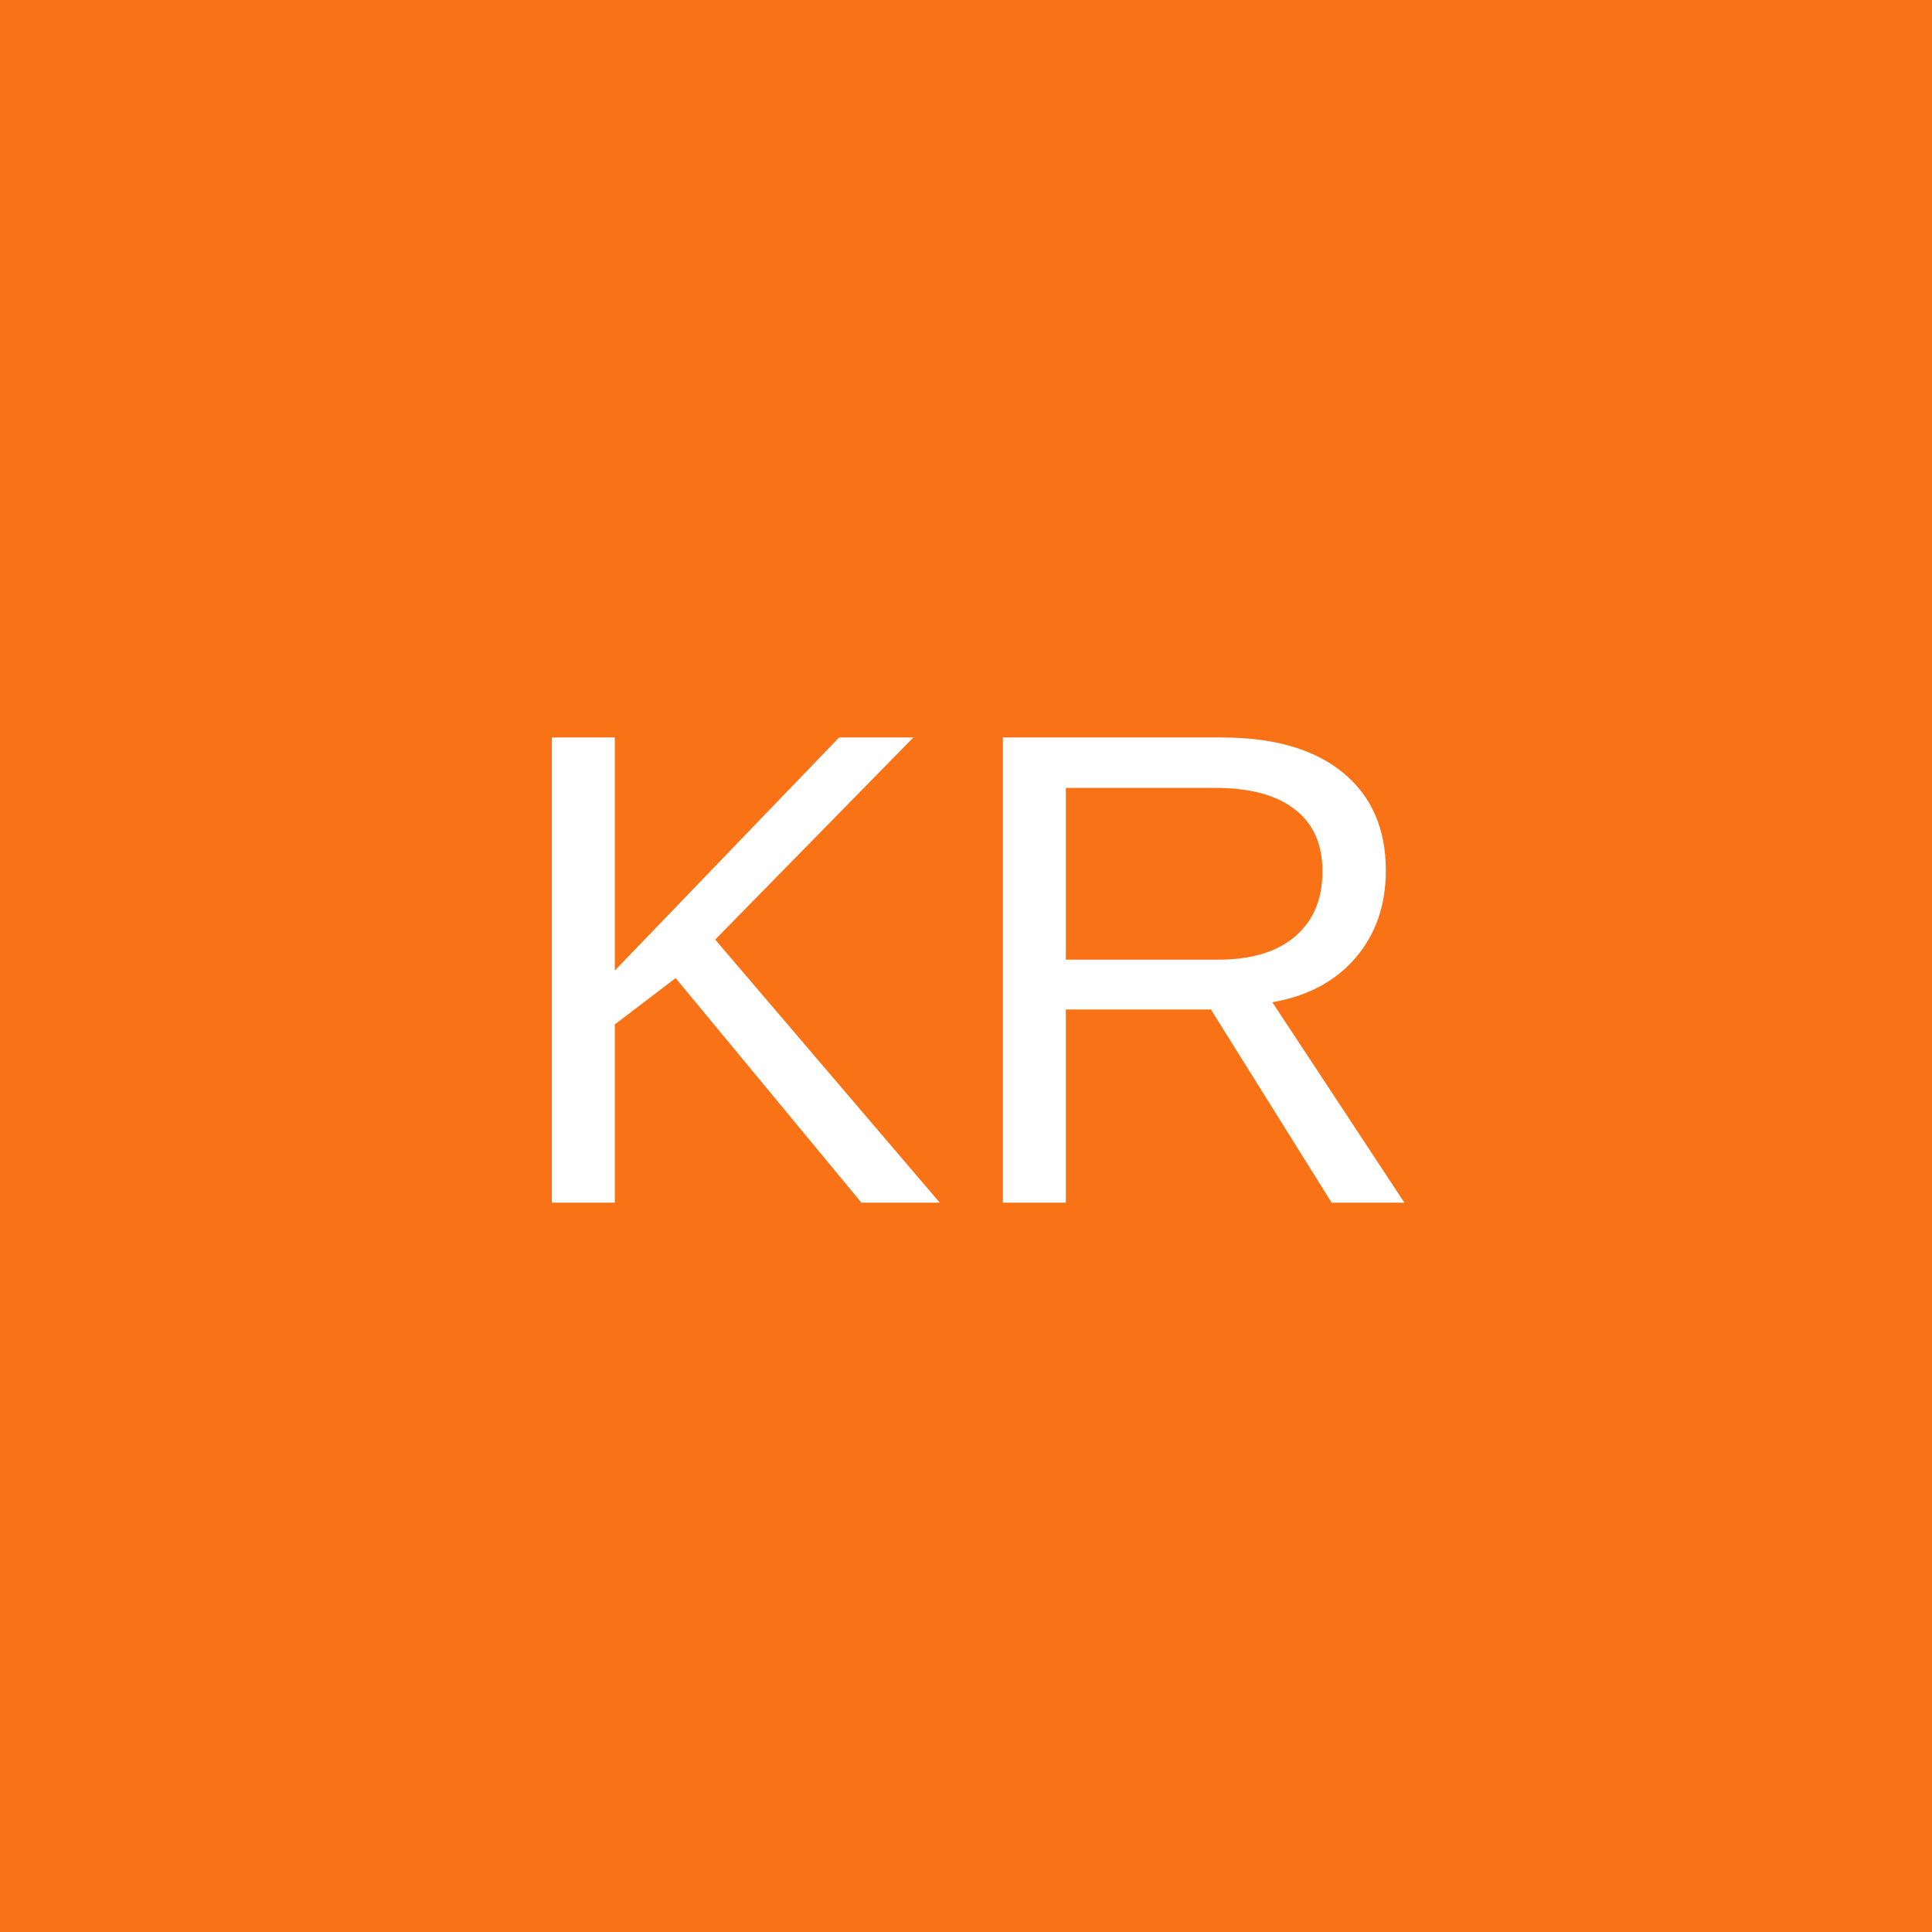
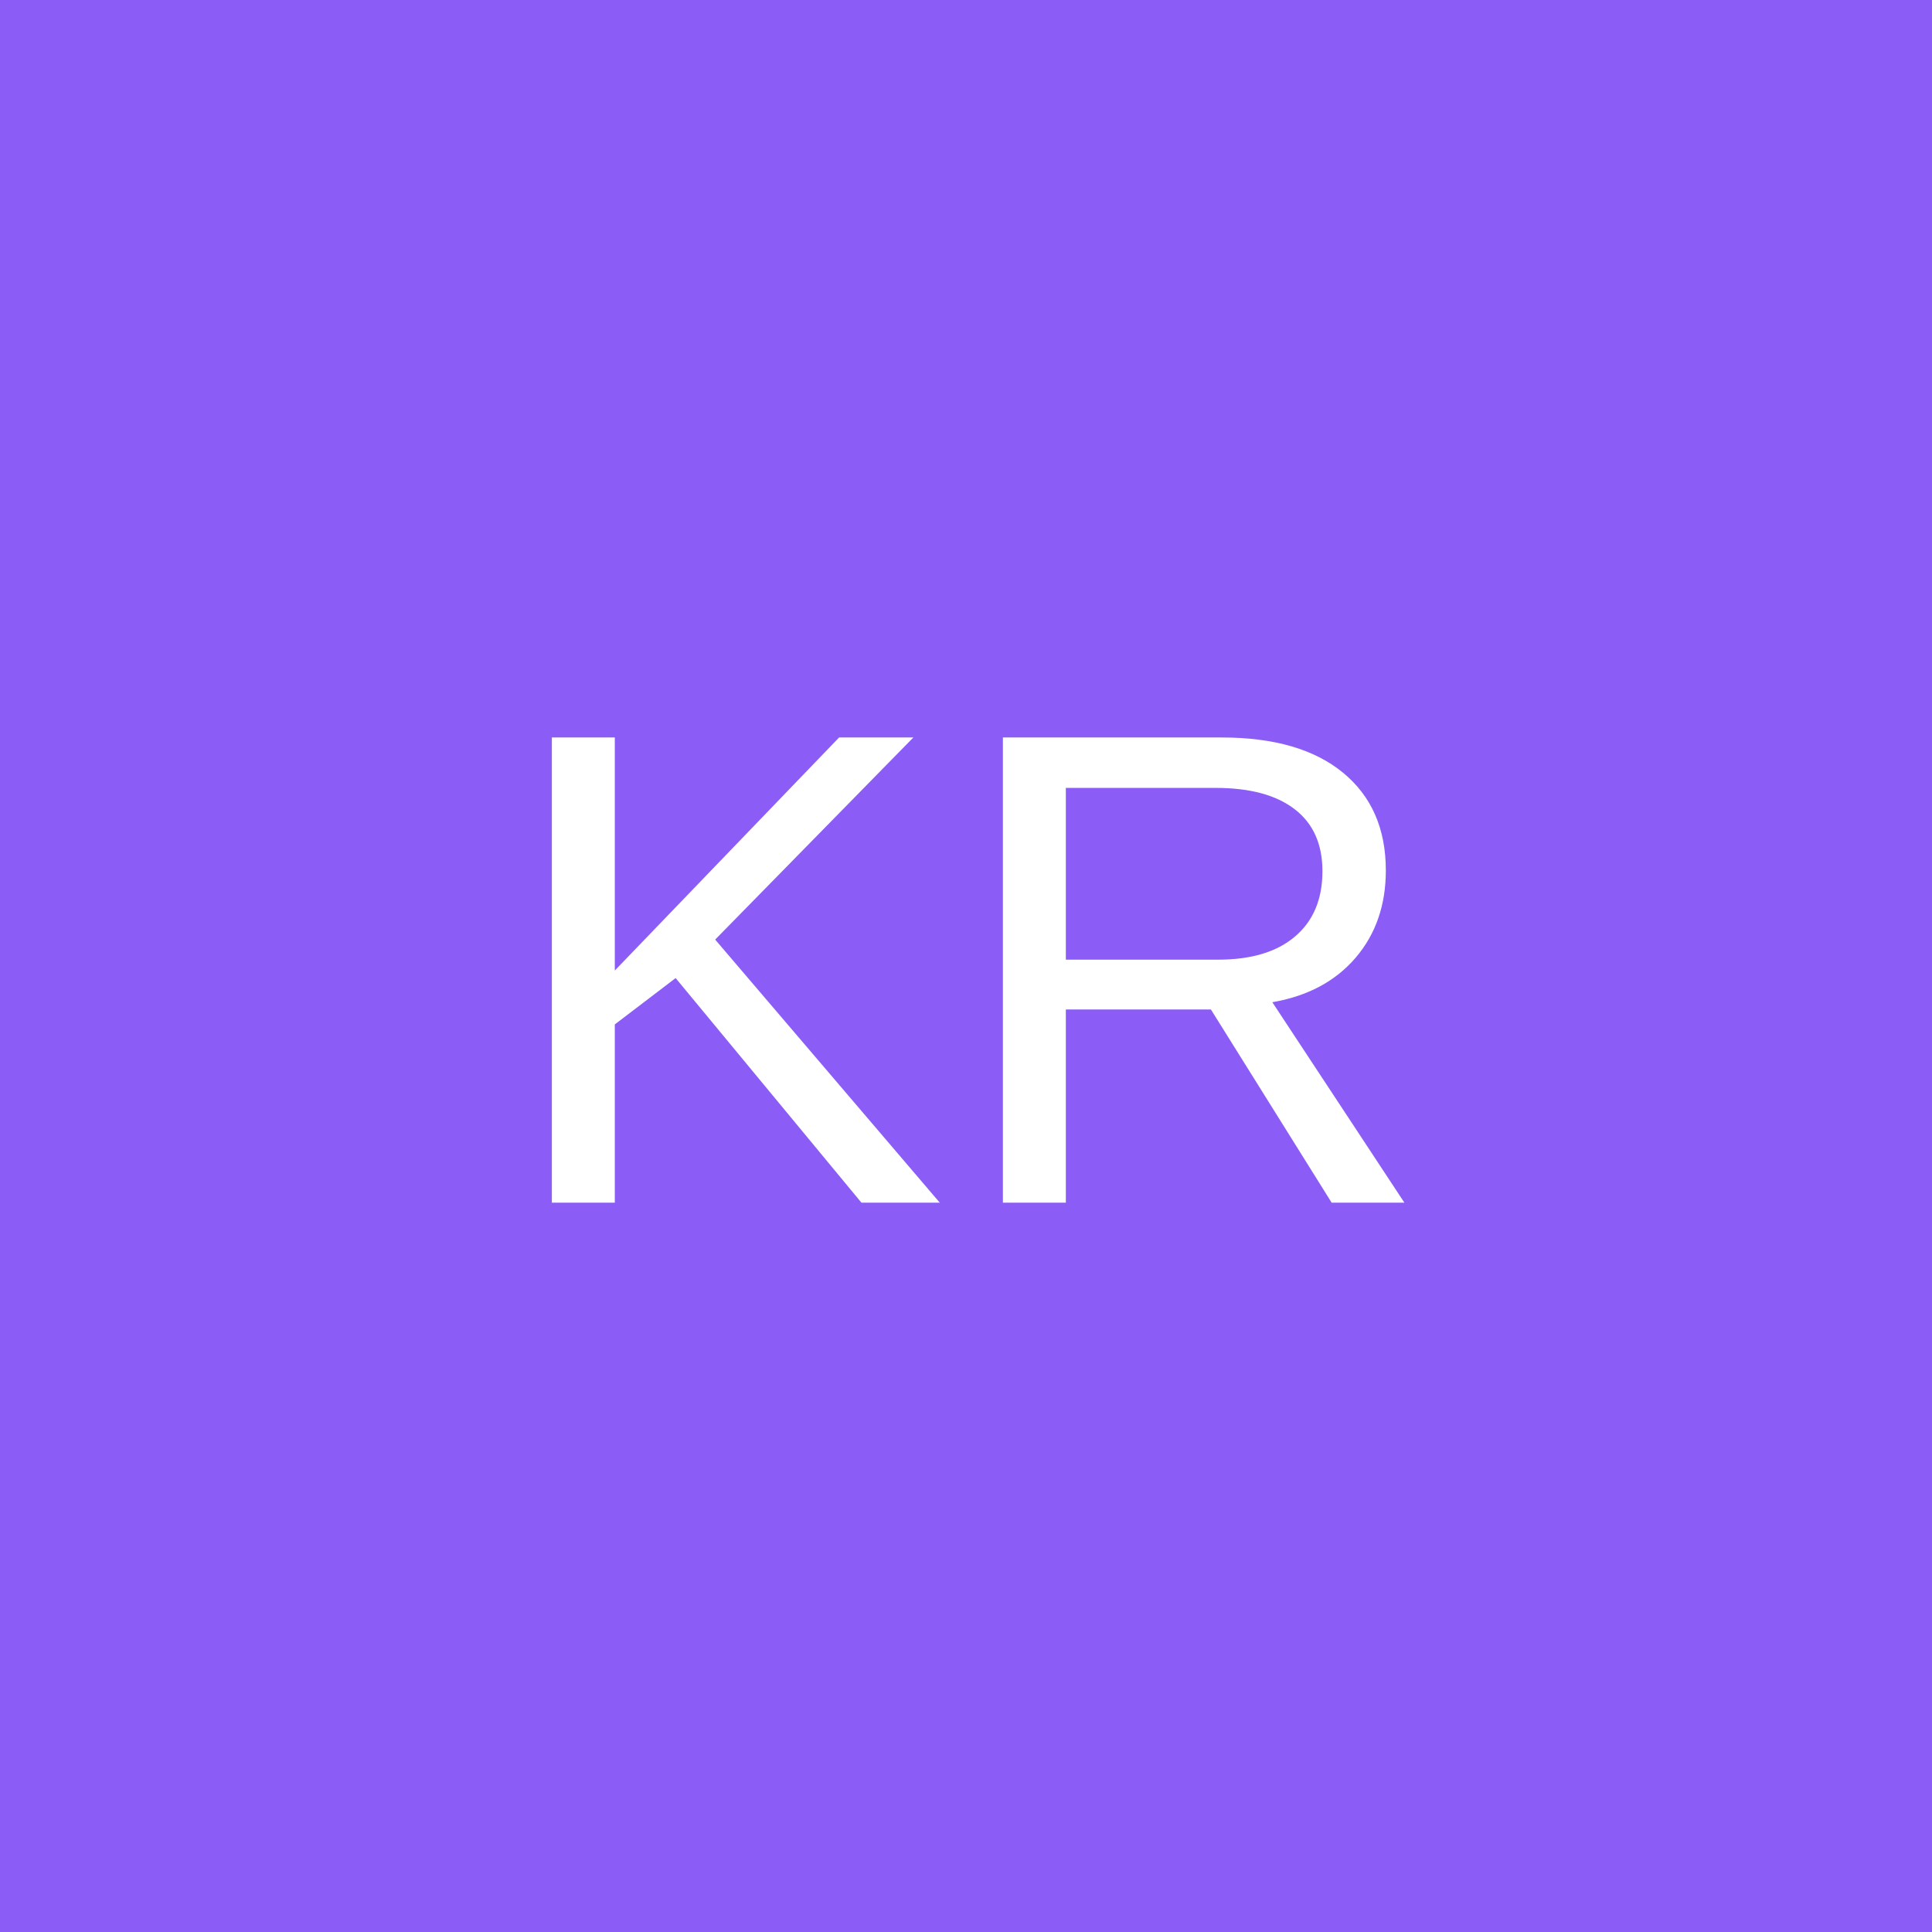
<svg xmlns="http://www.w3.org/2000/svg" width="200" height="200" viewBox="0 0 200 200">
-   <rect width="200" height="200" fill="#f97316" />
+   <rect width="200" height="200" fill="#8b5cf6" />
  <text x="50%" y="50%" font-family="Arial, Helvetica, sans-serif" font-size="70" fill="#ffffff" text-anchor="middle" dy=".35em">KR</text>
</svg>
